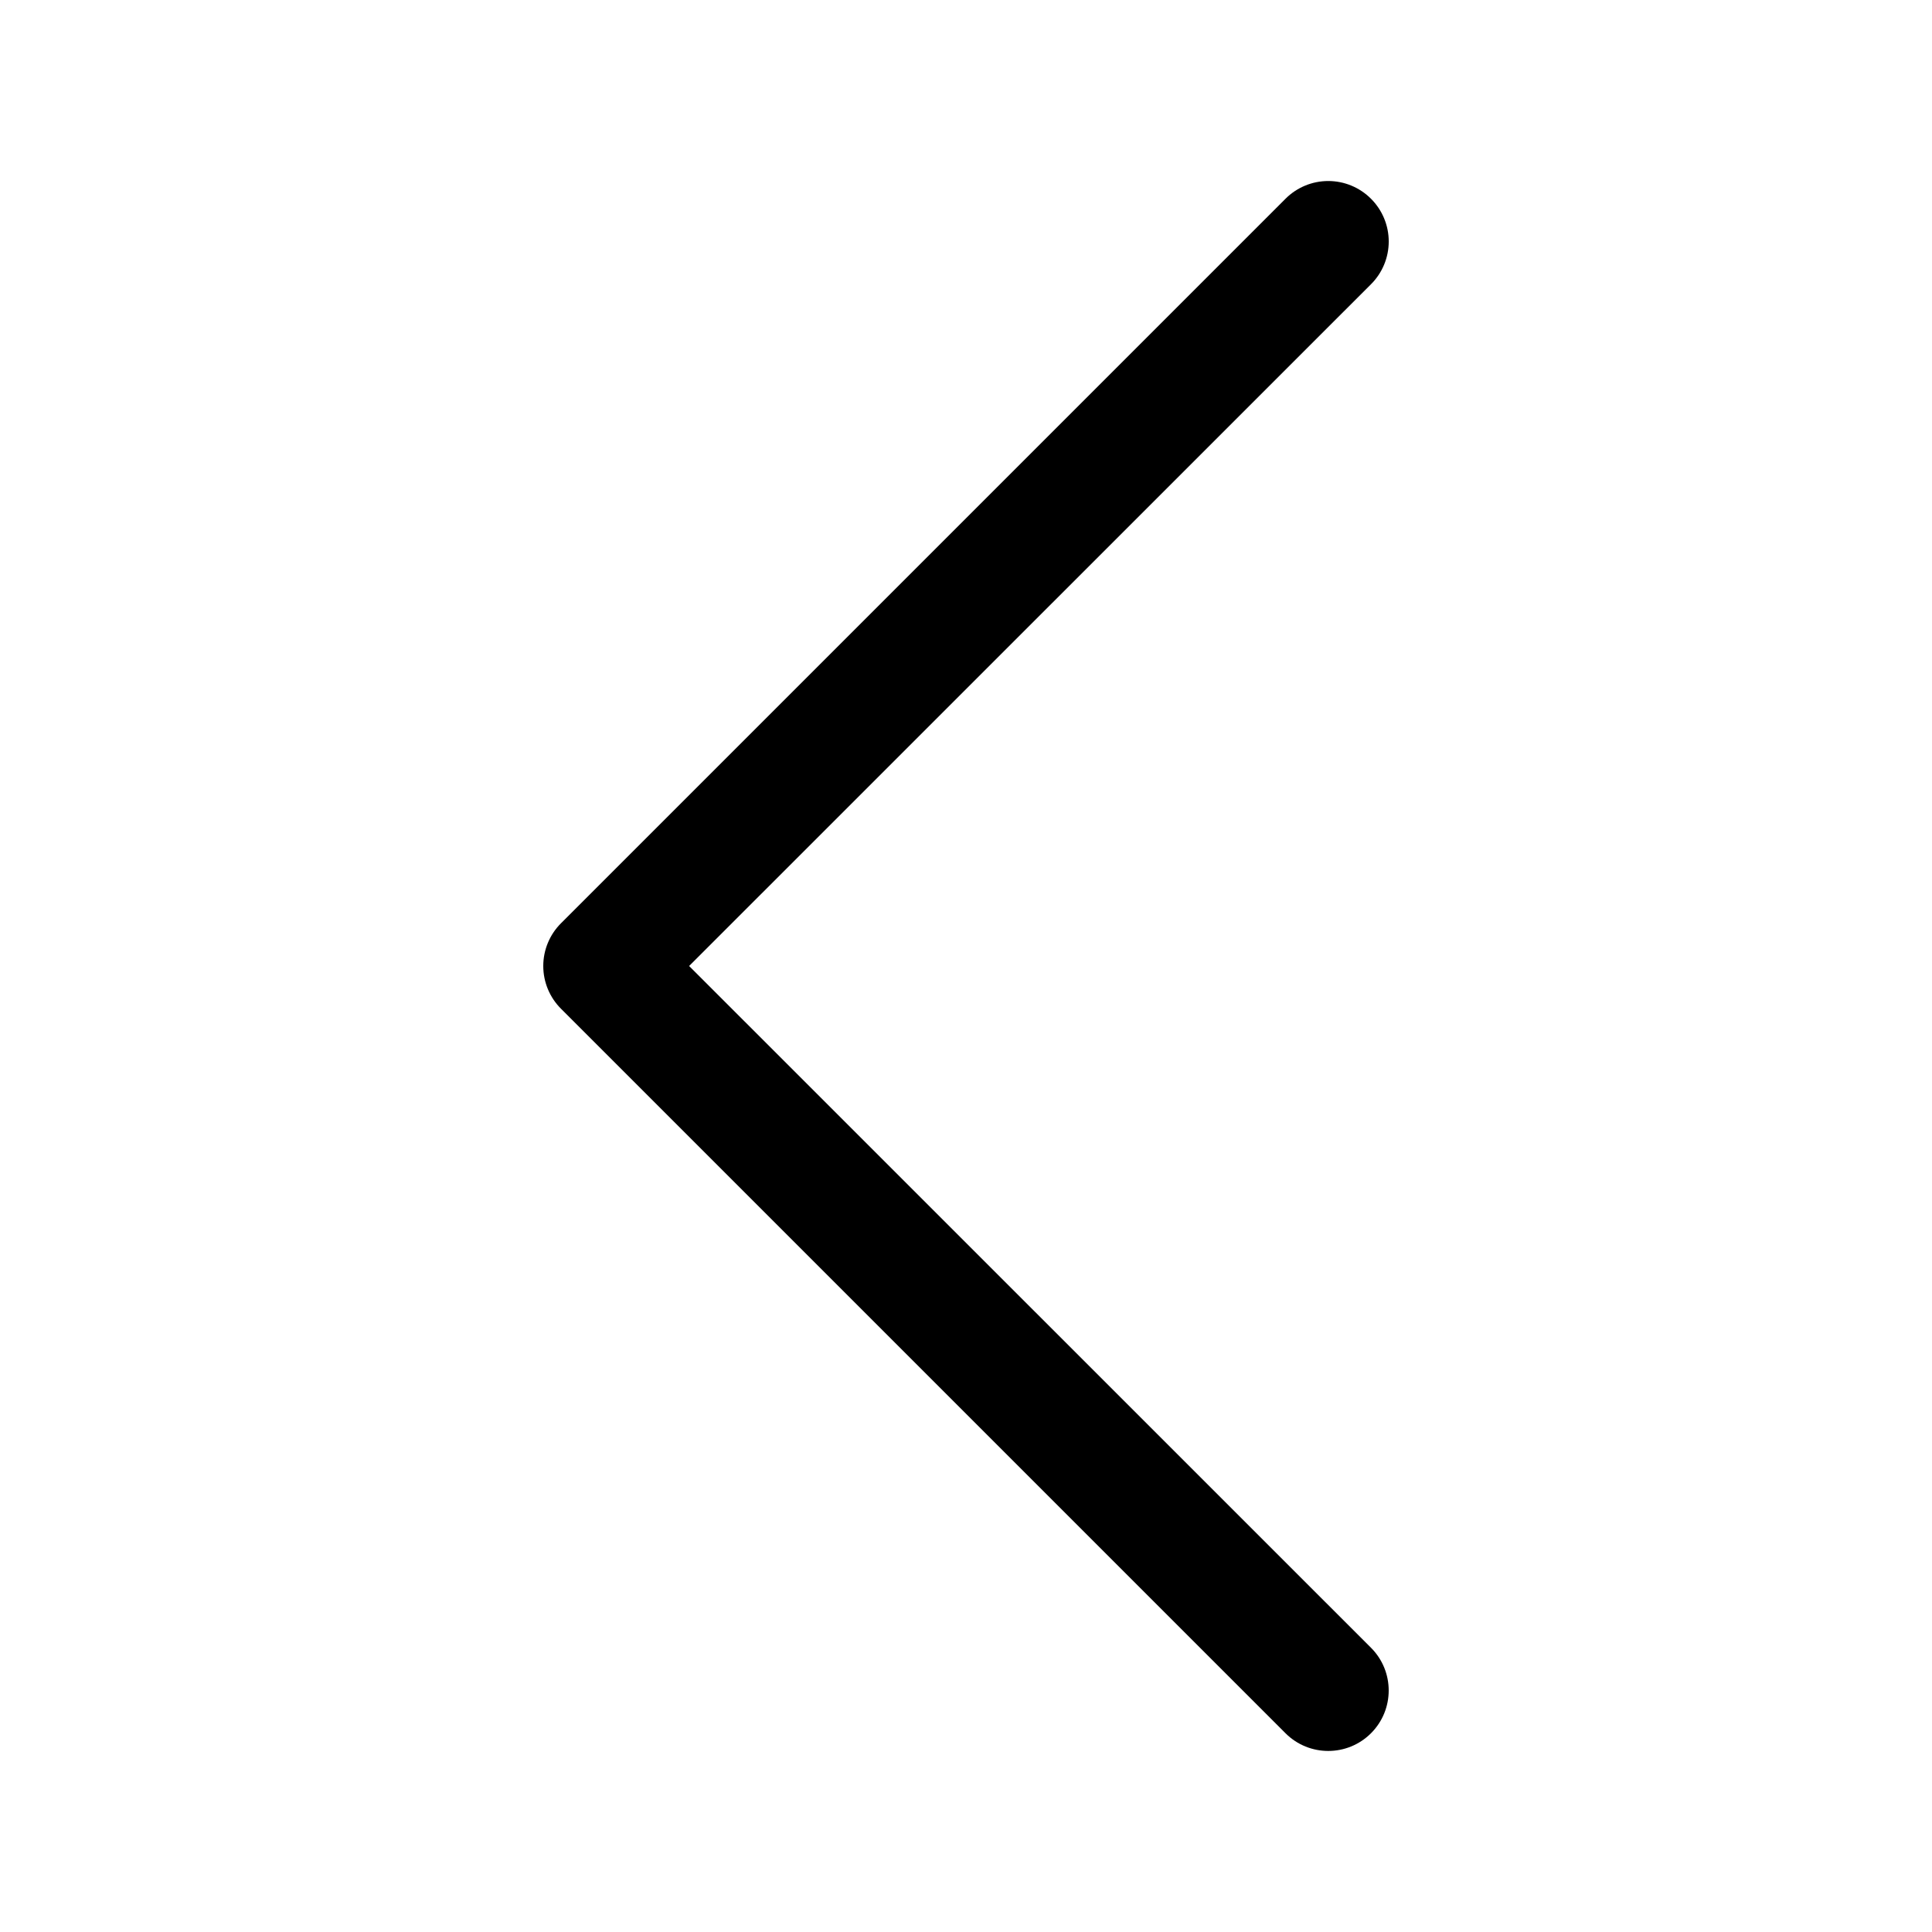
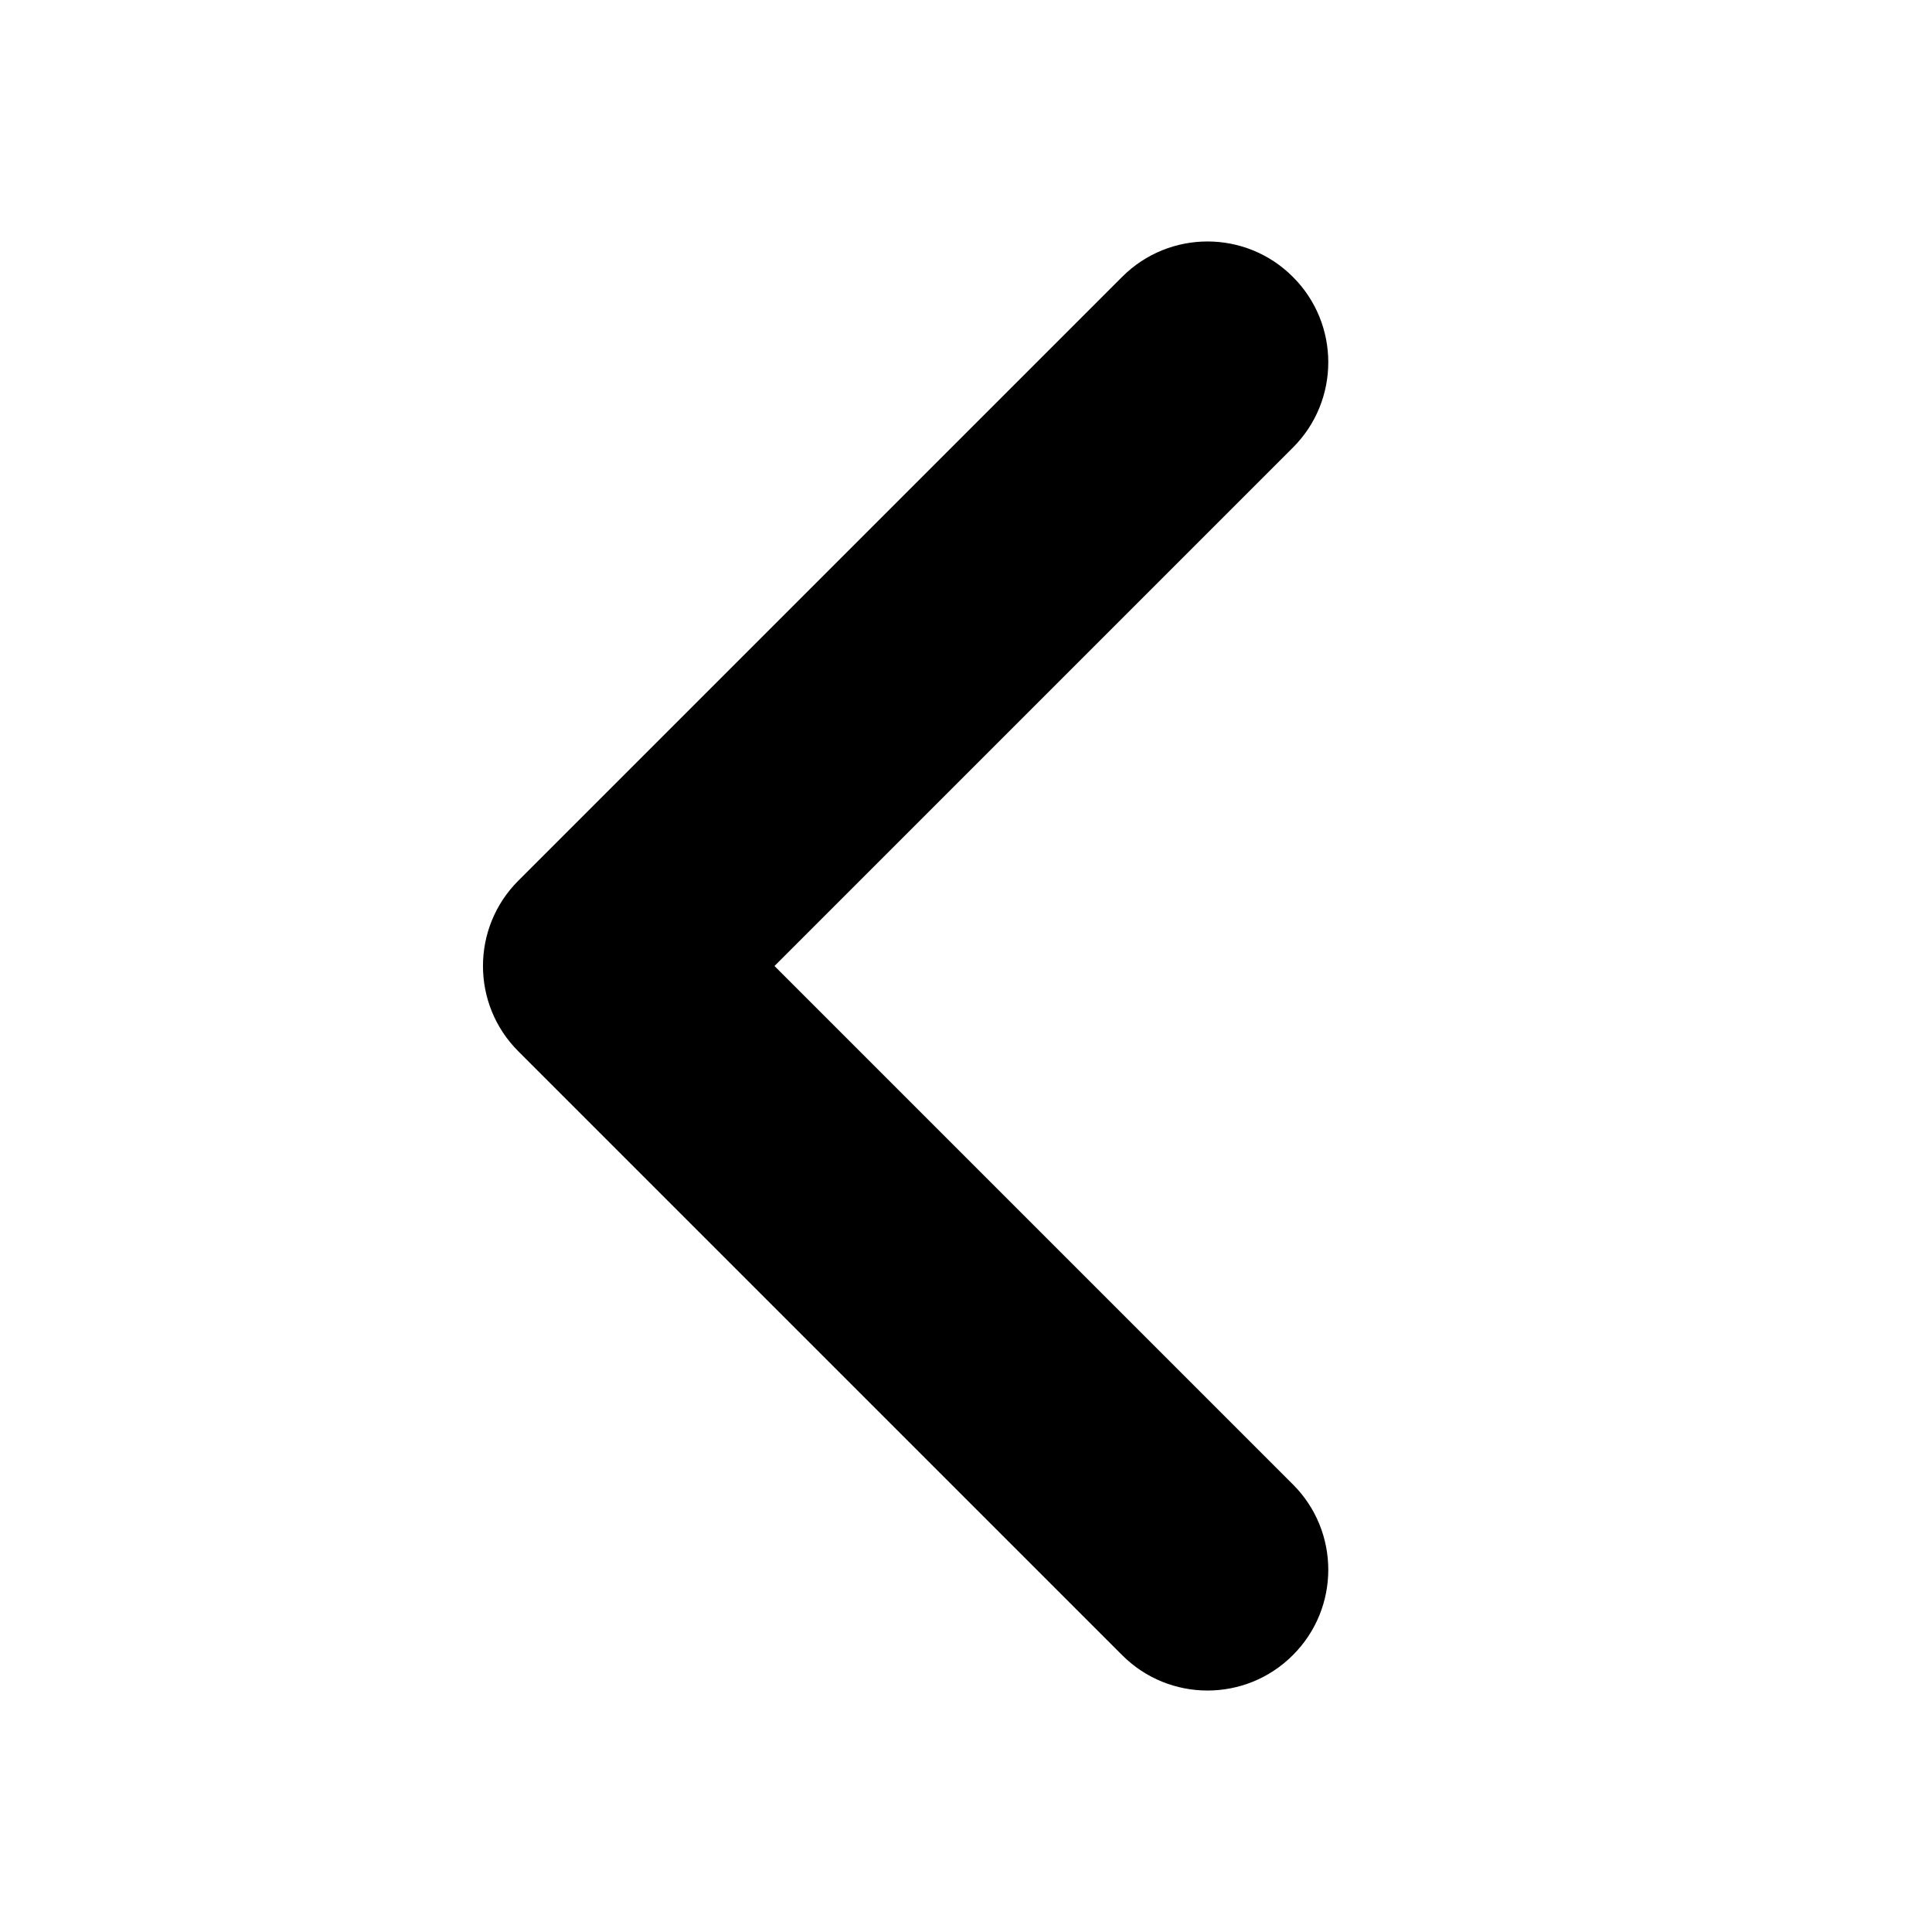
<svg xmlns="http://www.w3.org/2000/svg" viewBox="0 0 16 16">
-   <path d="M11.354 1.646a.5.5 0 0 1 0 .708L5.707 8l5.647 5.646a.5.5 0 0 1-.708.708l-6-6a.5.5 0 0 1 0-.708l6-6a.5.5 0 0 1 .708 0z" />
+   <path d="M10.707,3.707 C11.098,3.317 11.098,2.683 10.707,2.293 C10.317,1.902 9.683,1.902 9.293,2.293 L4.293,7.293 C3.902,7.683 3.902,8.317 4.293,8.707 L9.293,13.707 C9.683,14.098 10.317,14.098 10.707,13.707 C11.098,13.317 11.098,12.683 10.707,12.293 L6.414,8 L10.707,3.707 Z" />
</svg>
